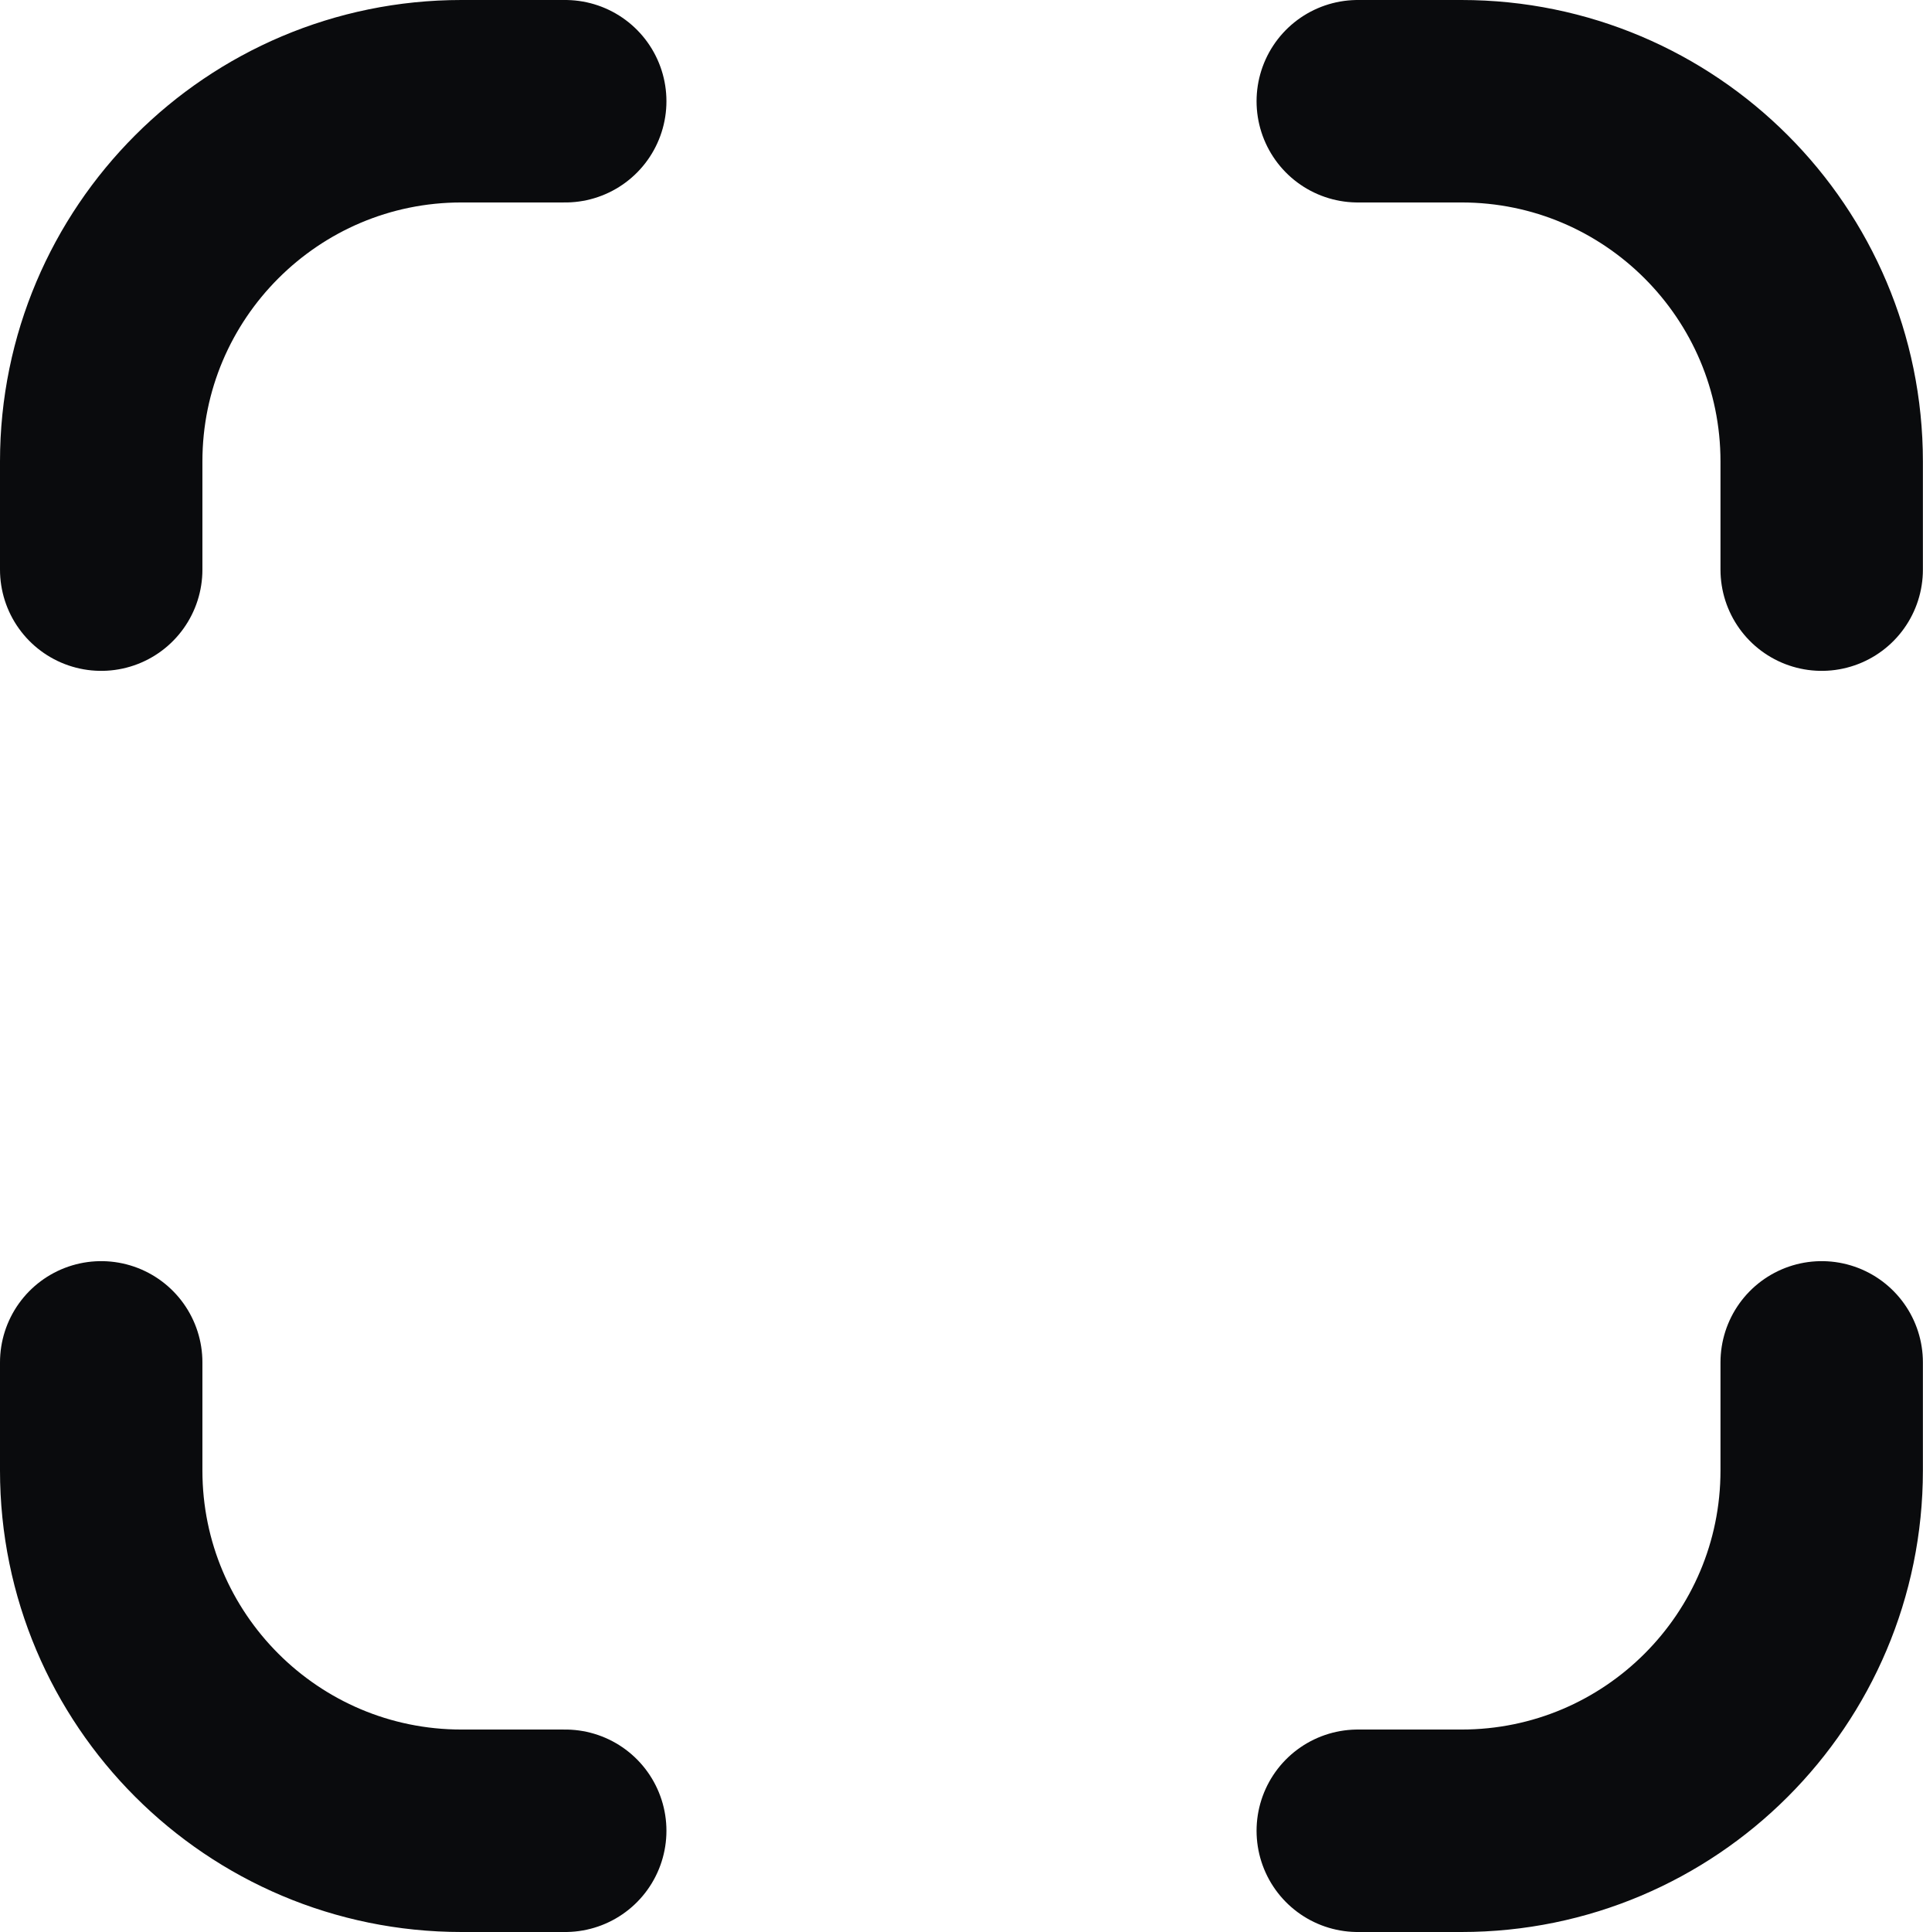
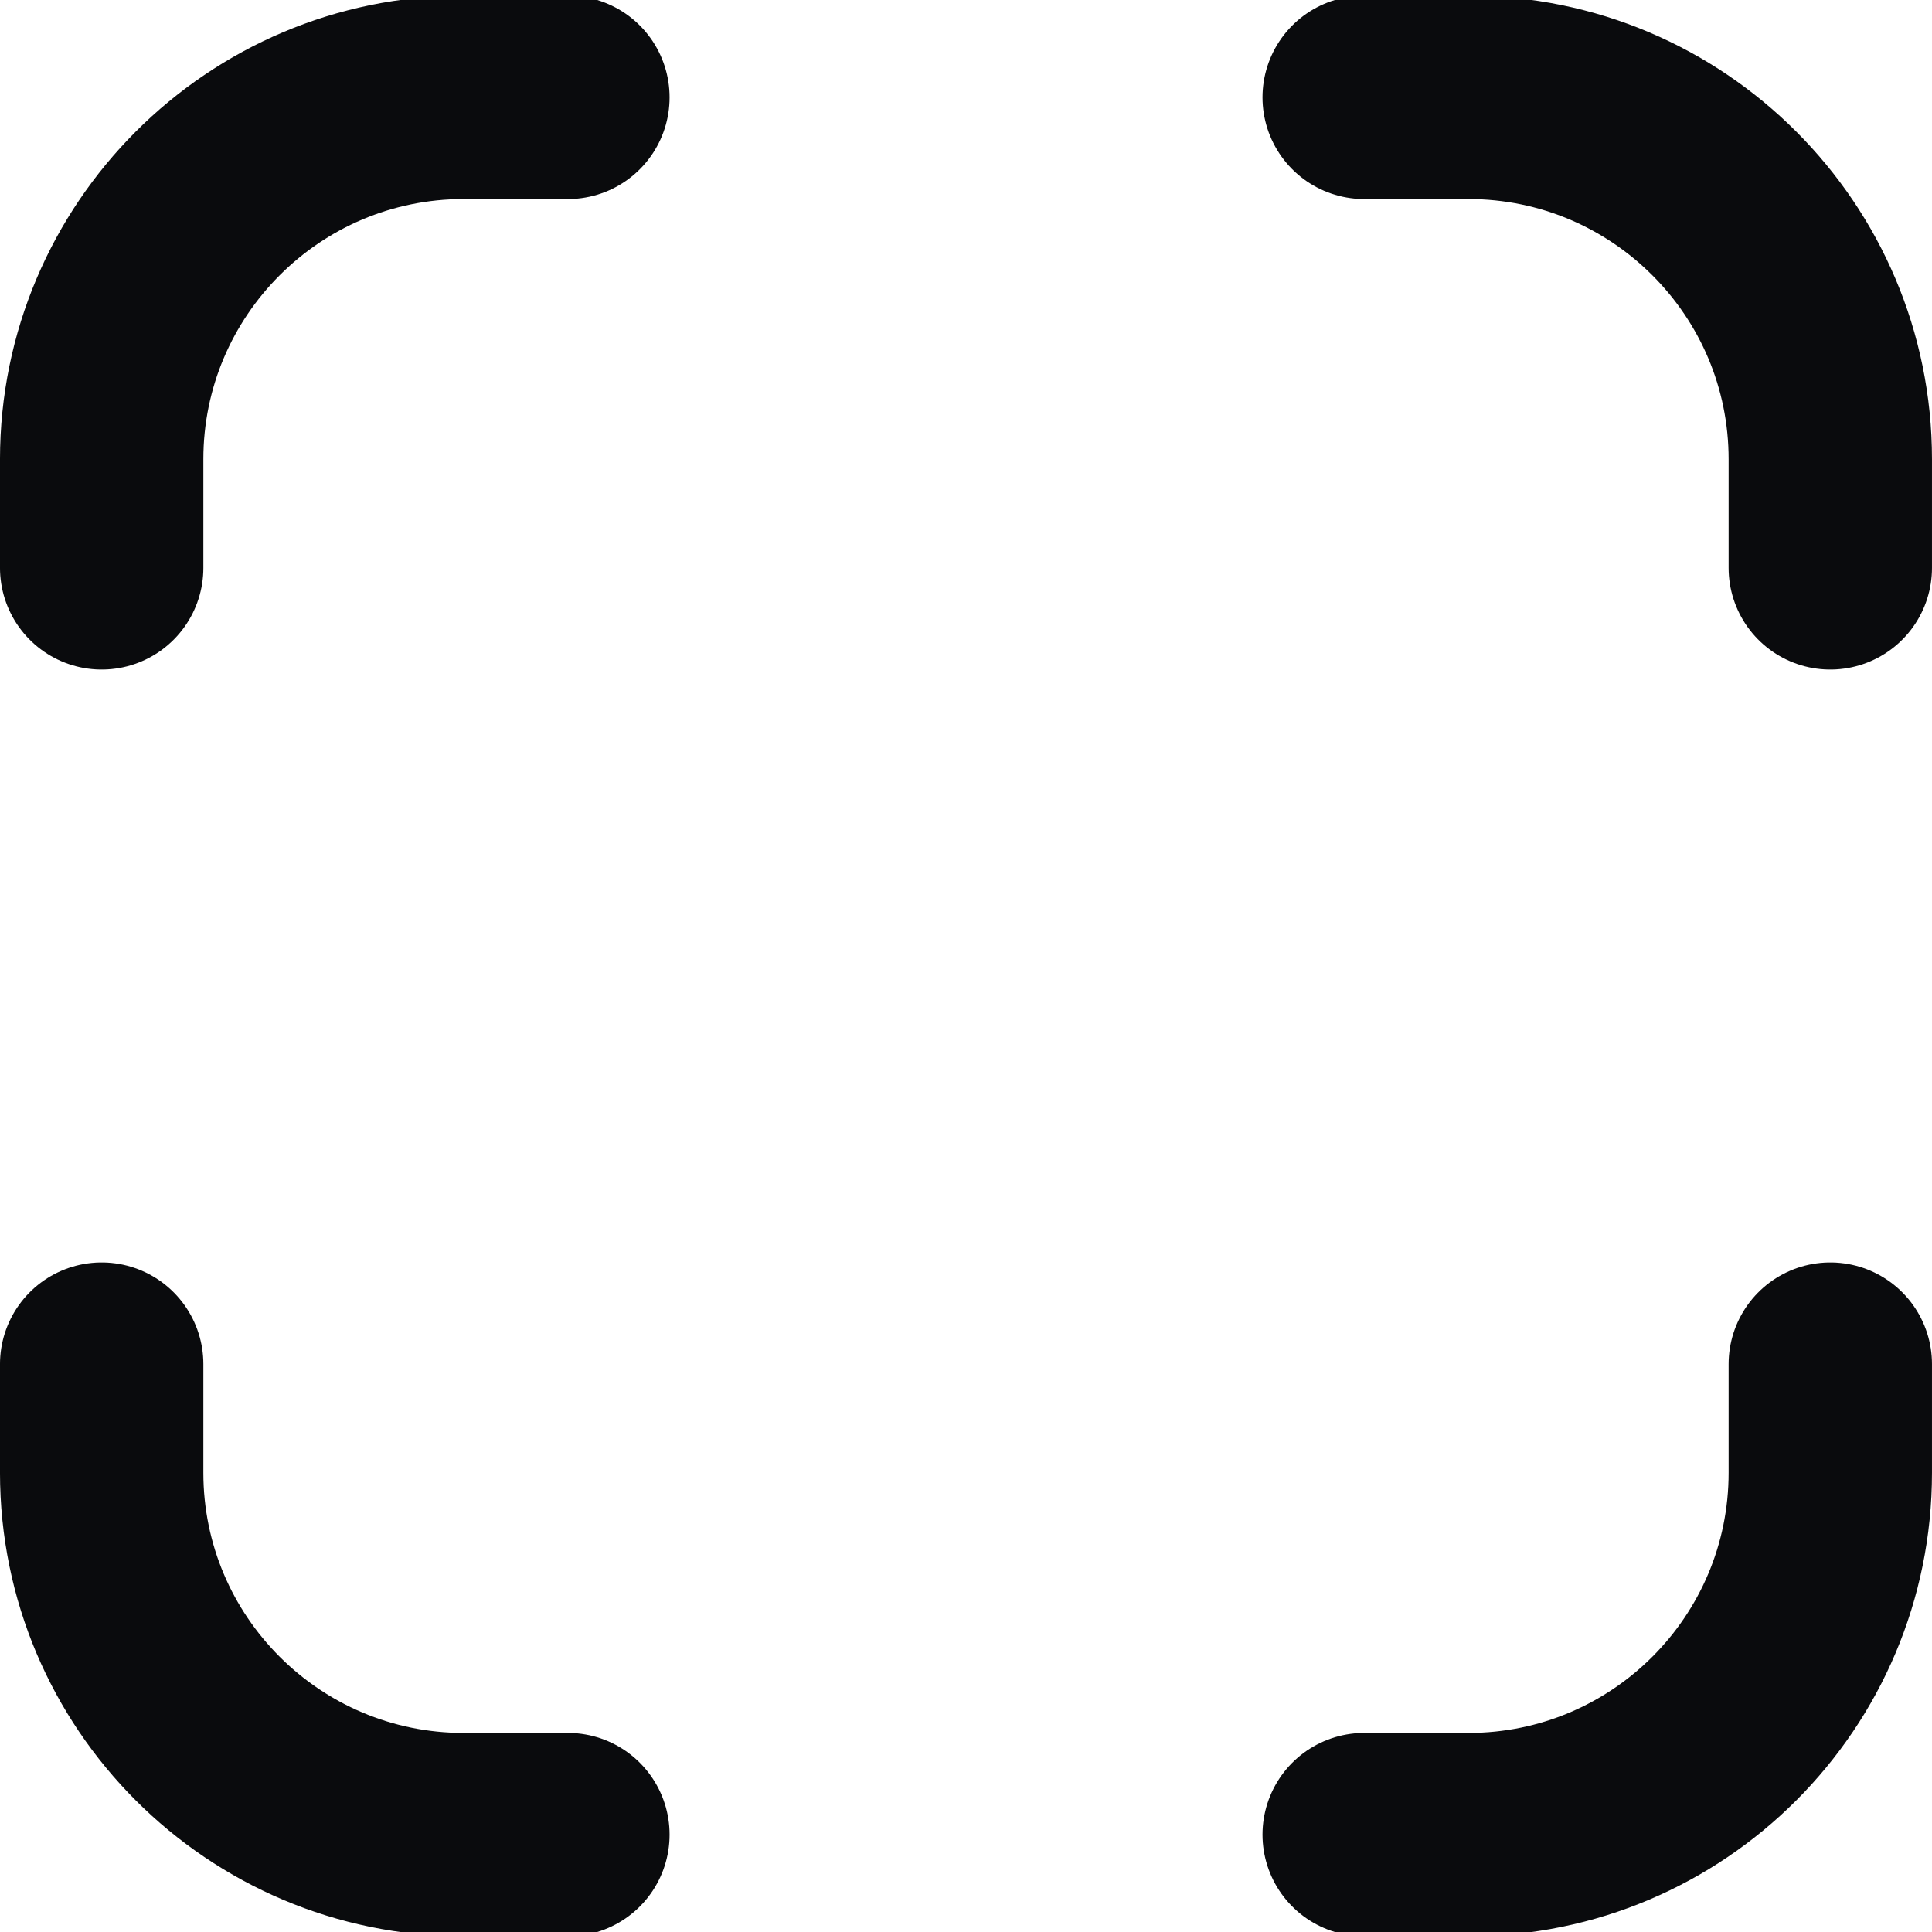
- <svg xmlns="http://www.w3.org/2000/svg" width="19" height="19.085" viewBox="0 0 19 19.085" fill="none">
-   <g id="ScanQR">
+ <svg xmlns="http://www.w3.org/2000/svg" width="19" height="19" viewBox="0 0 19 19" fill="none">
+   <g id="ScanQR" transform="translate(-0.0001 -0.04255)">
    <path id="Vector" d="M5.585 18.085H4.56C2.595 18.085 1 16.491 1 14.526V13.458" stroke="#0A0B0D" stroke-width="2" stroke-miterlimit="10" stroke-linecap="round" />
    <path id="Vector_2" d="M18 13.458V14.526C18 16.491 16.406 18.085 14.441 18.085H13.416" stroke="#0A0B0D" stroke-width="2" stroke-miterlimit="10" stroke-linecap="round" />
    <path id="Vector_3" d="M1 5.627V4.559C1 2.595 2.595 1 4.559 1H5.585" stroke="#0A0B0D" stroke-width="2" stroke-miterlimit="10" stroke-linecap="round" />
    <path id="Vector_4" d="M13.416 1H14.441C16.406 1 18 2.595 18 4.559V5.627" stroke="#0A0B0D" stroke-width="2" stroke-miterlimit="10" stroke-linecap="round" />
  </g>
</svg>
